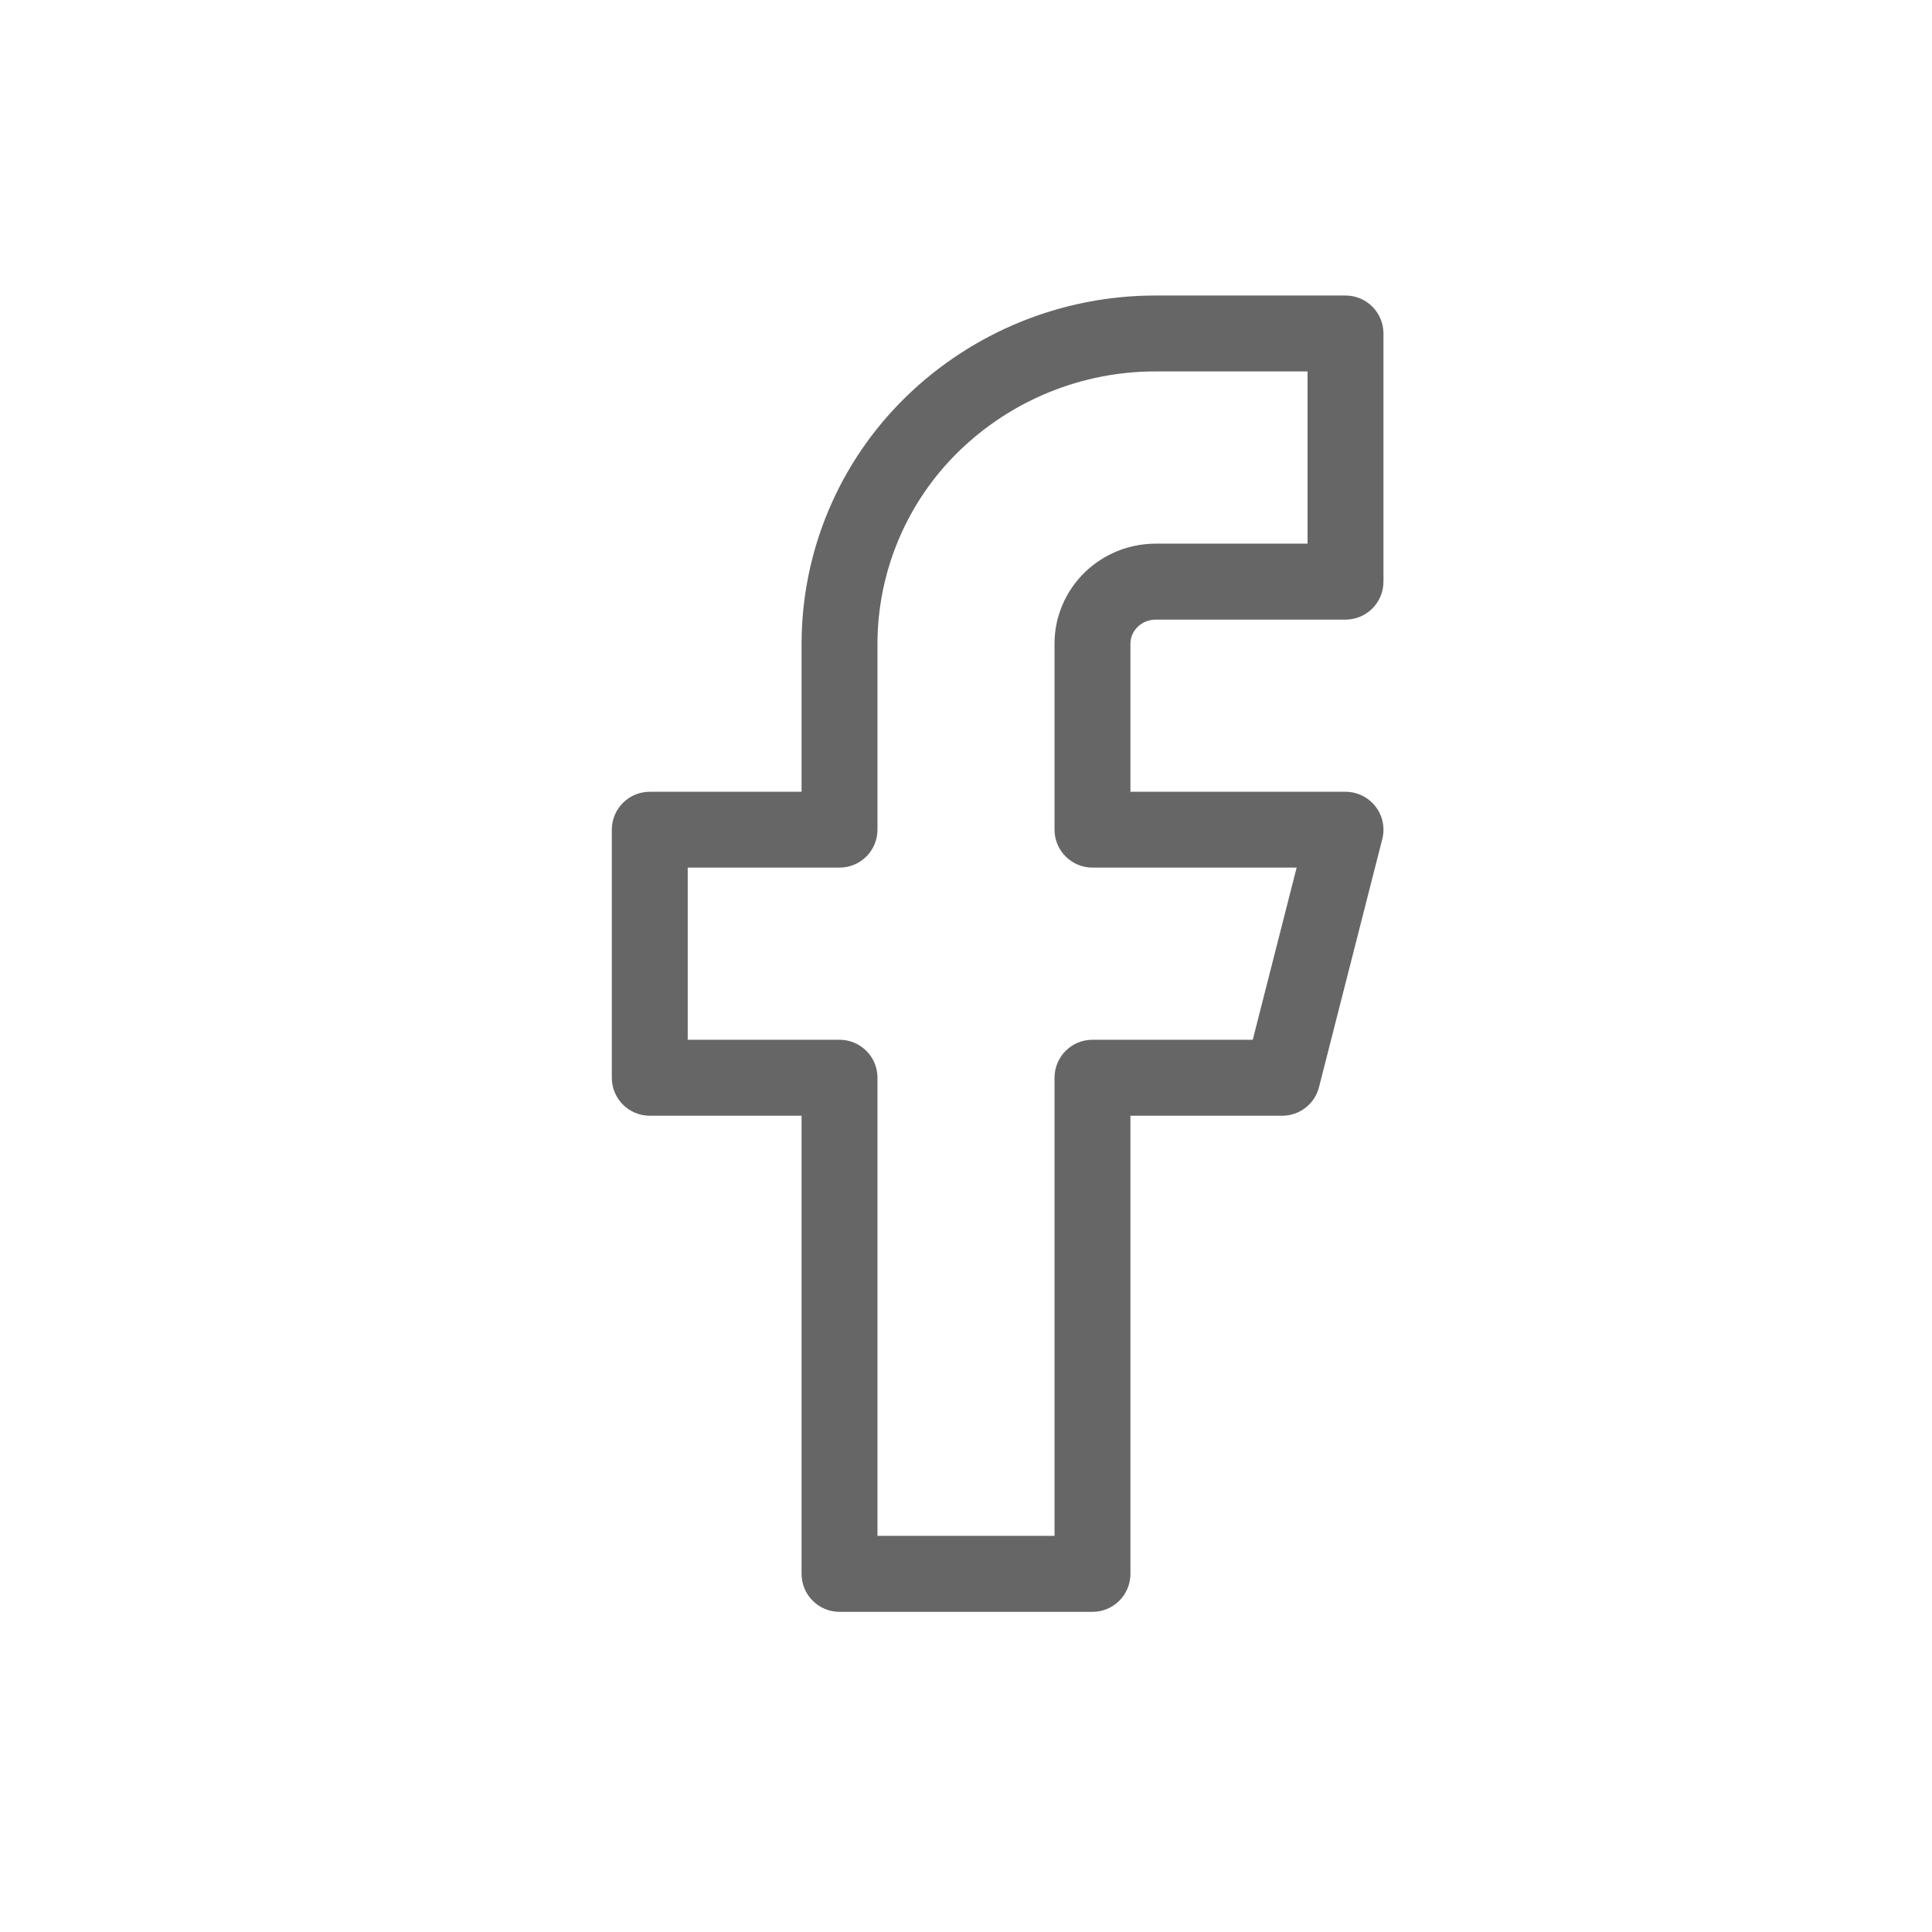
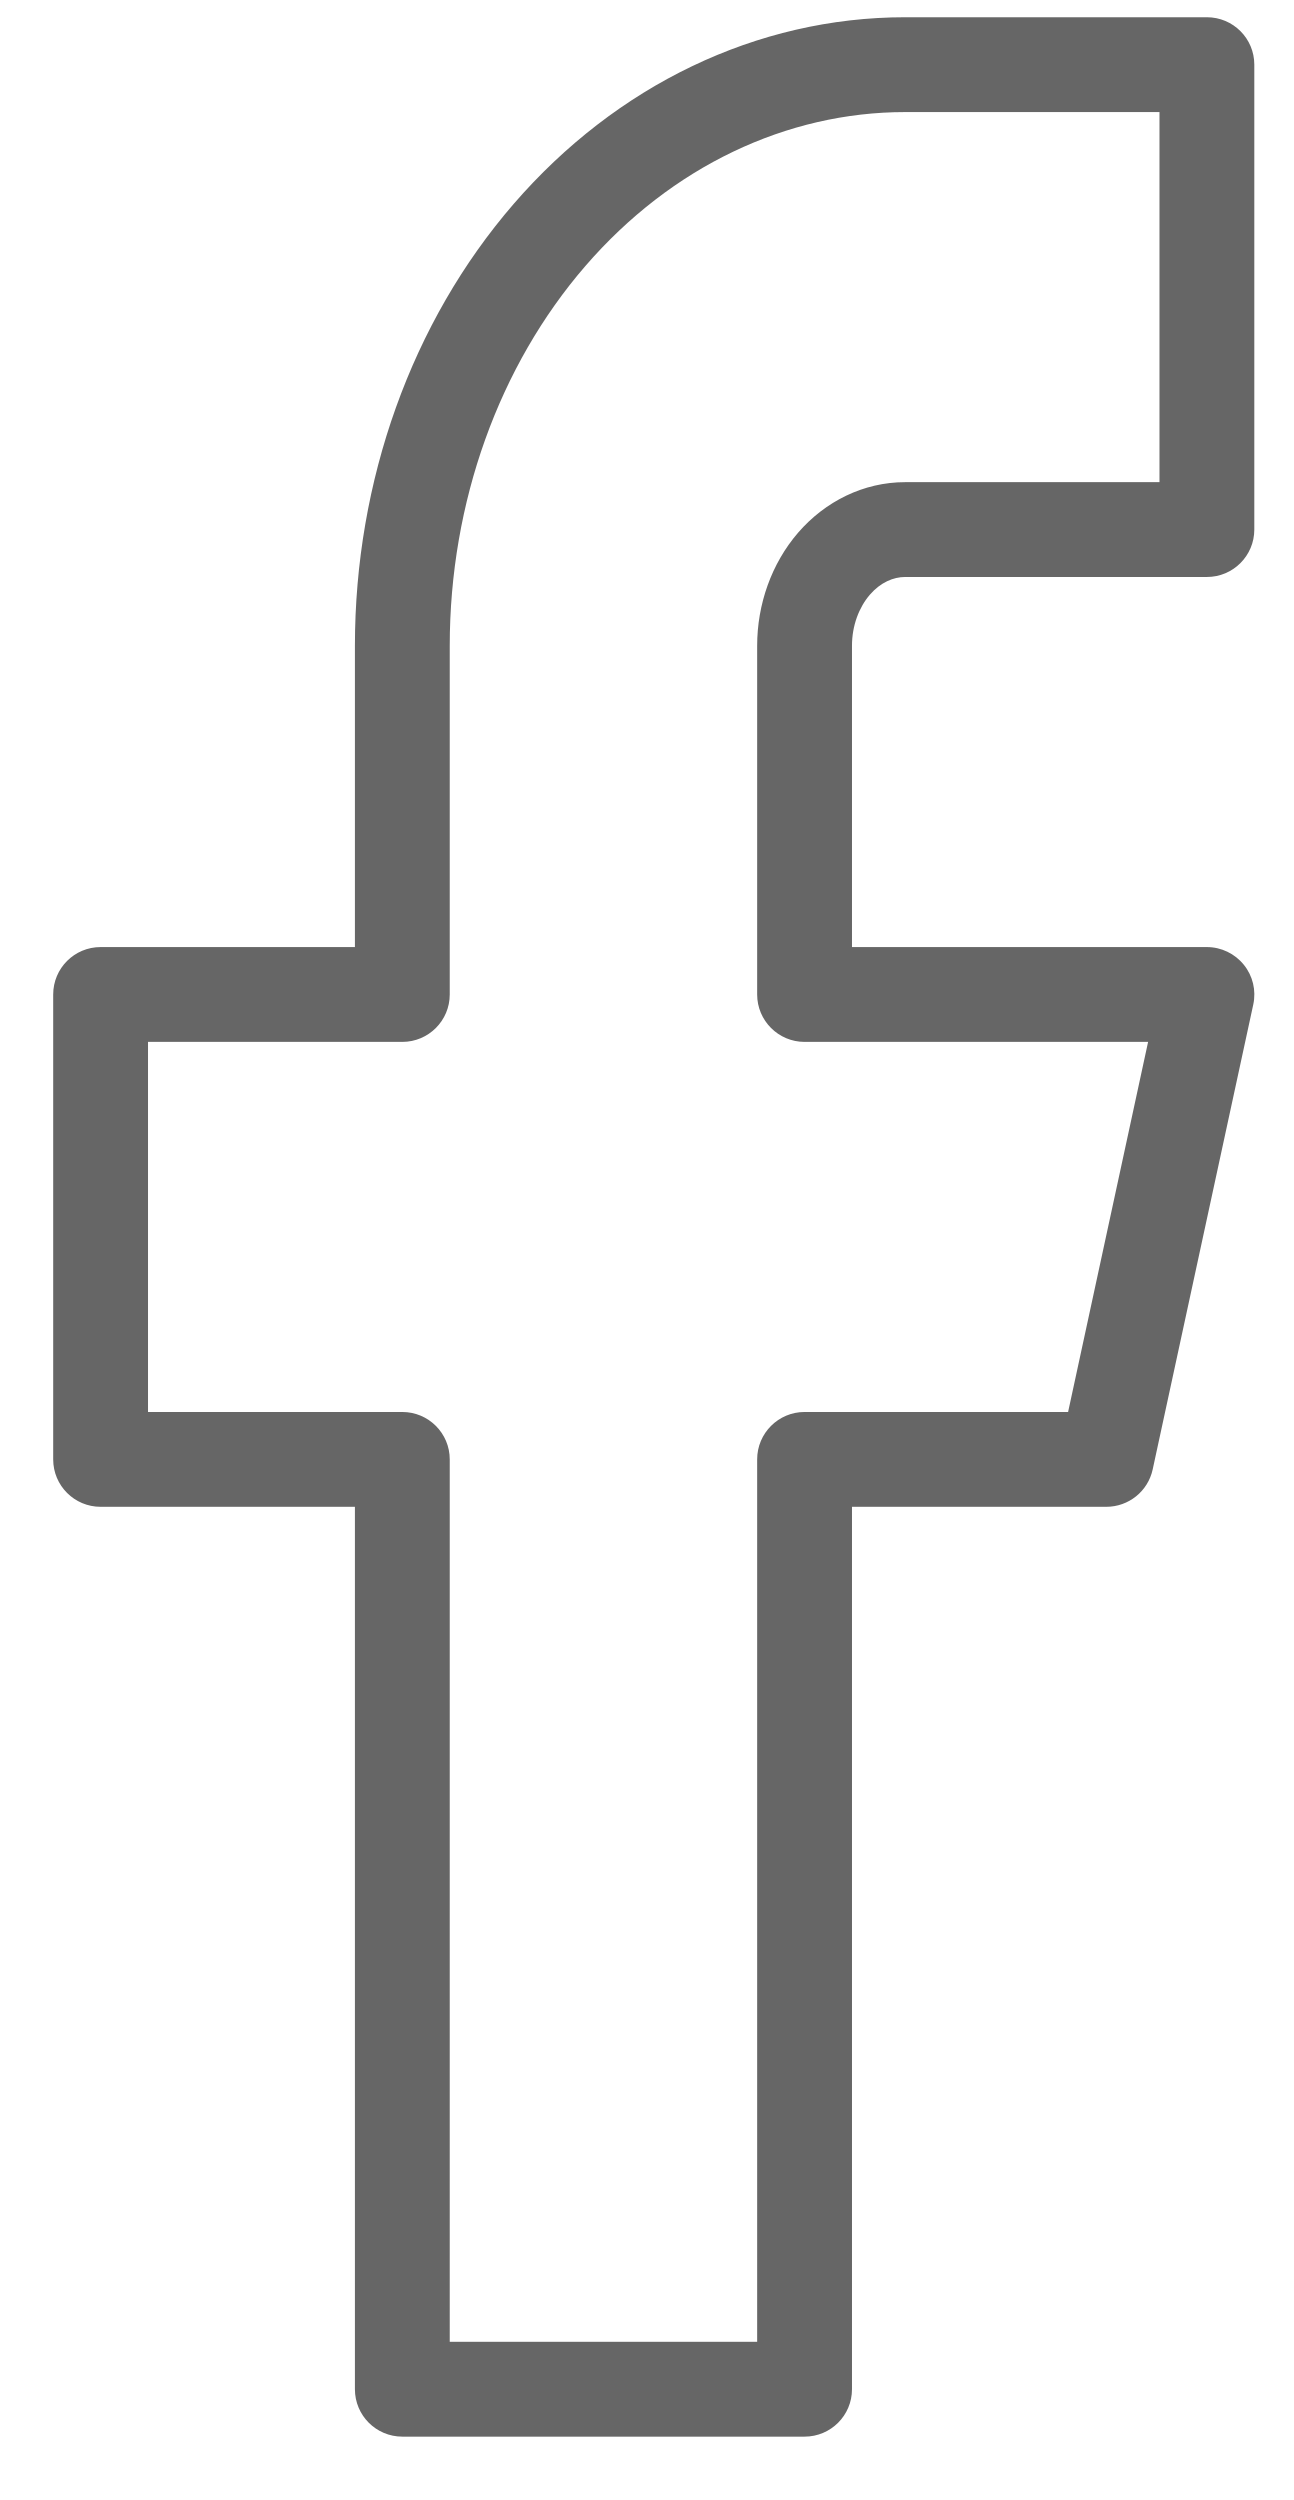
- <svg xmlns="http://www.w3.org/2000/svg" viewBox="0 0 28 28">
-   <path fill-rule="evenodd" clip-rule="evenodd" d="M13.124 5.757a5.18 5.18 0 013.626-1.474h2.75a.55.55 0 01.55.55V8.43a.55.55 0 01-.55.55h-2.75c-.1 0-.195.039-.263.106a.34.34 0 00-.104.242v2.147H19.5a.55.55 0 01.533.686l-.917 3.595a.55.55 0 01-.533.414h-2.2v6.64a.55.55 0 01-.55.55h-3.666a.55.55 0 01-.55-.55v-6.64h-2.2a.55.55 0 01-.55-.55v-3.595a.55.55 0 01.55-.55h2.2V9.327a5 5 0 011.507-3.57zm3.626-.374a4.08 4.08 0 00-2.856 1.16 3.9 3.9 0 00-1.177 2.784v2.697a.55.55 0 01-.55.55h-2.2v2.495h2.2a.55.55 0 01.55.55v6.64h2.566v-6.64a.55.55 0 01.55-.55h2.323l.636-2.495h-2.959a.55.55 0 01-.55-.55V9.327c0-.387.158-.757.434-1.028.276-.27.647-.42 1.033-.42h2.2V5.383h-2.2z" fill="#666" />
+ <svg xmlns="http://www.w3.org/2000/svg" width="15" height="29" viewBox="0 0 15 29" fill="none">
+   <path fill-rule="evenodd" clip-rule="evenodd" d="M5.959 2.365C7.148 0.991 8.779 0.2 10.5 0.2H14C14.304 0.2 14.55 0.446 14.55 0.75V6.143C14.55 6.447 14.304 6.693 14 6.693H10.5C10.364 6.693 10.215 6.755 10.091 6.898C9.965 7.044 9.883 7.256 9.883 7.491V10.986H14C14.166 10.986 14.324 11.062 14.428 11.191C14.533 11.32 14.573 11.49 14.538 11.652L13.371 17.046C13.316 17.299 13.092 17.479 12.833 17.479H9.883V27.715C9.883 28.019 9.637 28.265 9.333 28.265H4.667C4.363 28.265 4.117 28.019 4.117 27.715V17.479H1.167C0.863 17.479 0.617 17.233 0.617 16.929V11.536C0.617 11.232 0.863 10.986 1.167 10.986H4.117V7.491C4.117 5.581 4.773 3.736 5.959 2.365ZM10.5 1.3C9.127 1.3 7.79 1.93 6.791 3.085C5.79 4.242 5.217 5.826 5.217 7.491V11.536C5.217 11.84 4.97 12.086 4.667 12.086H1.717V16.379H4.667C4.97 16.379 5.217 16.625 5.217 16.929V27.165H8.783V16.929C8.783 16.625 9.03 16.379 9.333 16.379H12.39L13.318 12.086H9.333C9.03 12.086 8.783 11.84 8.783 11.536V7.491C8.783 7.012 8.948 6.538 9.259 6.178C9.573 5.816 10.017 5.593 10.5 5.593H13.45V1.3H10.5Z" fill="#666666" />
</svg>
